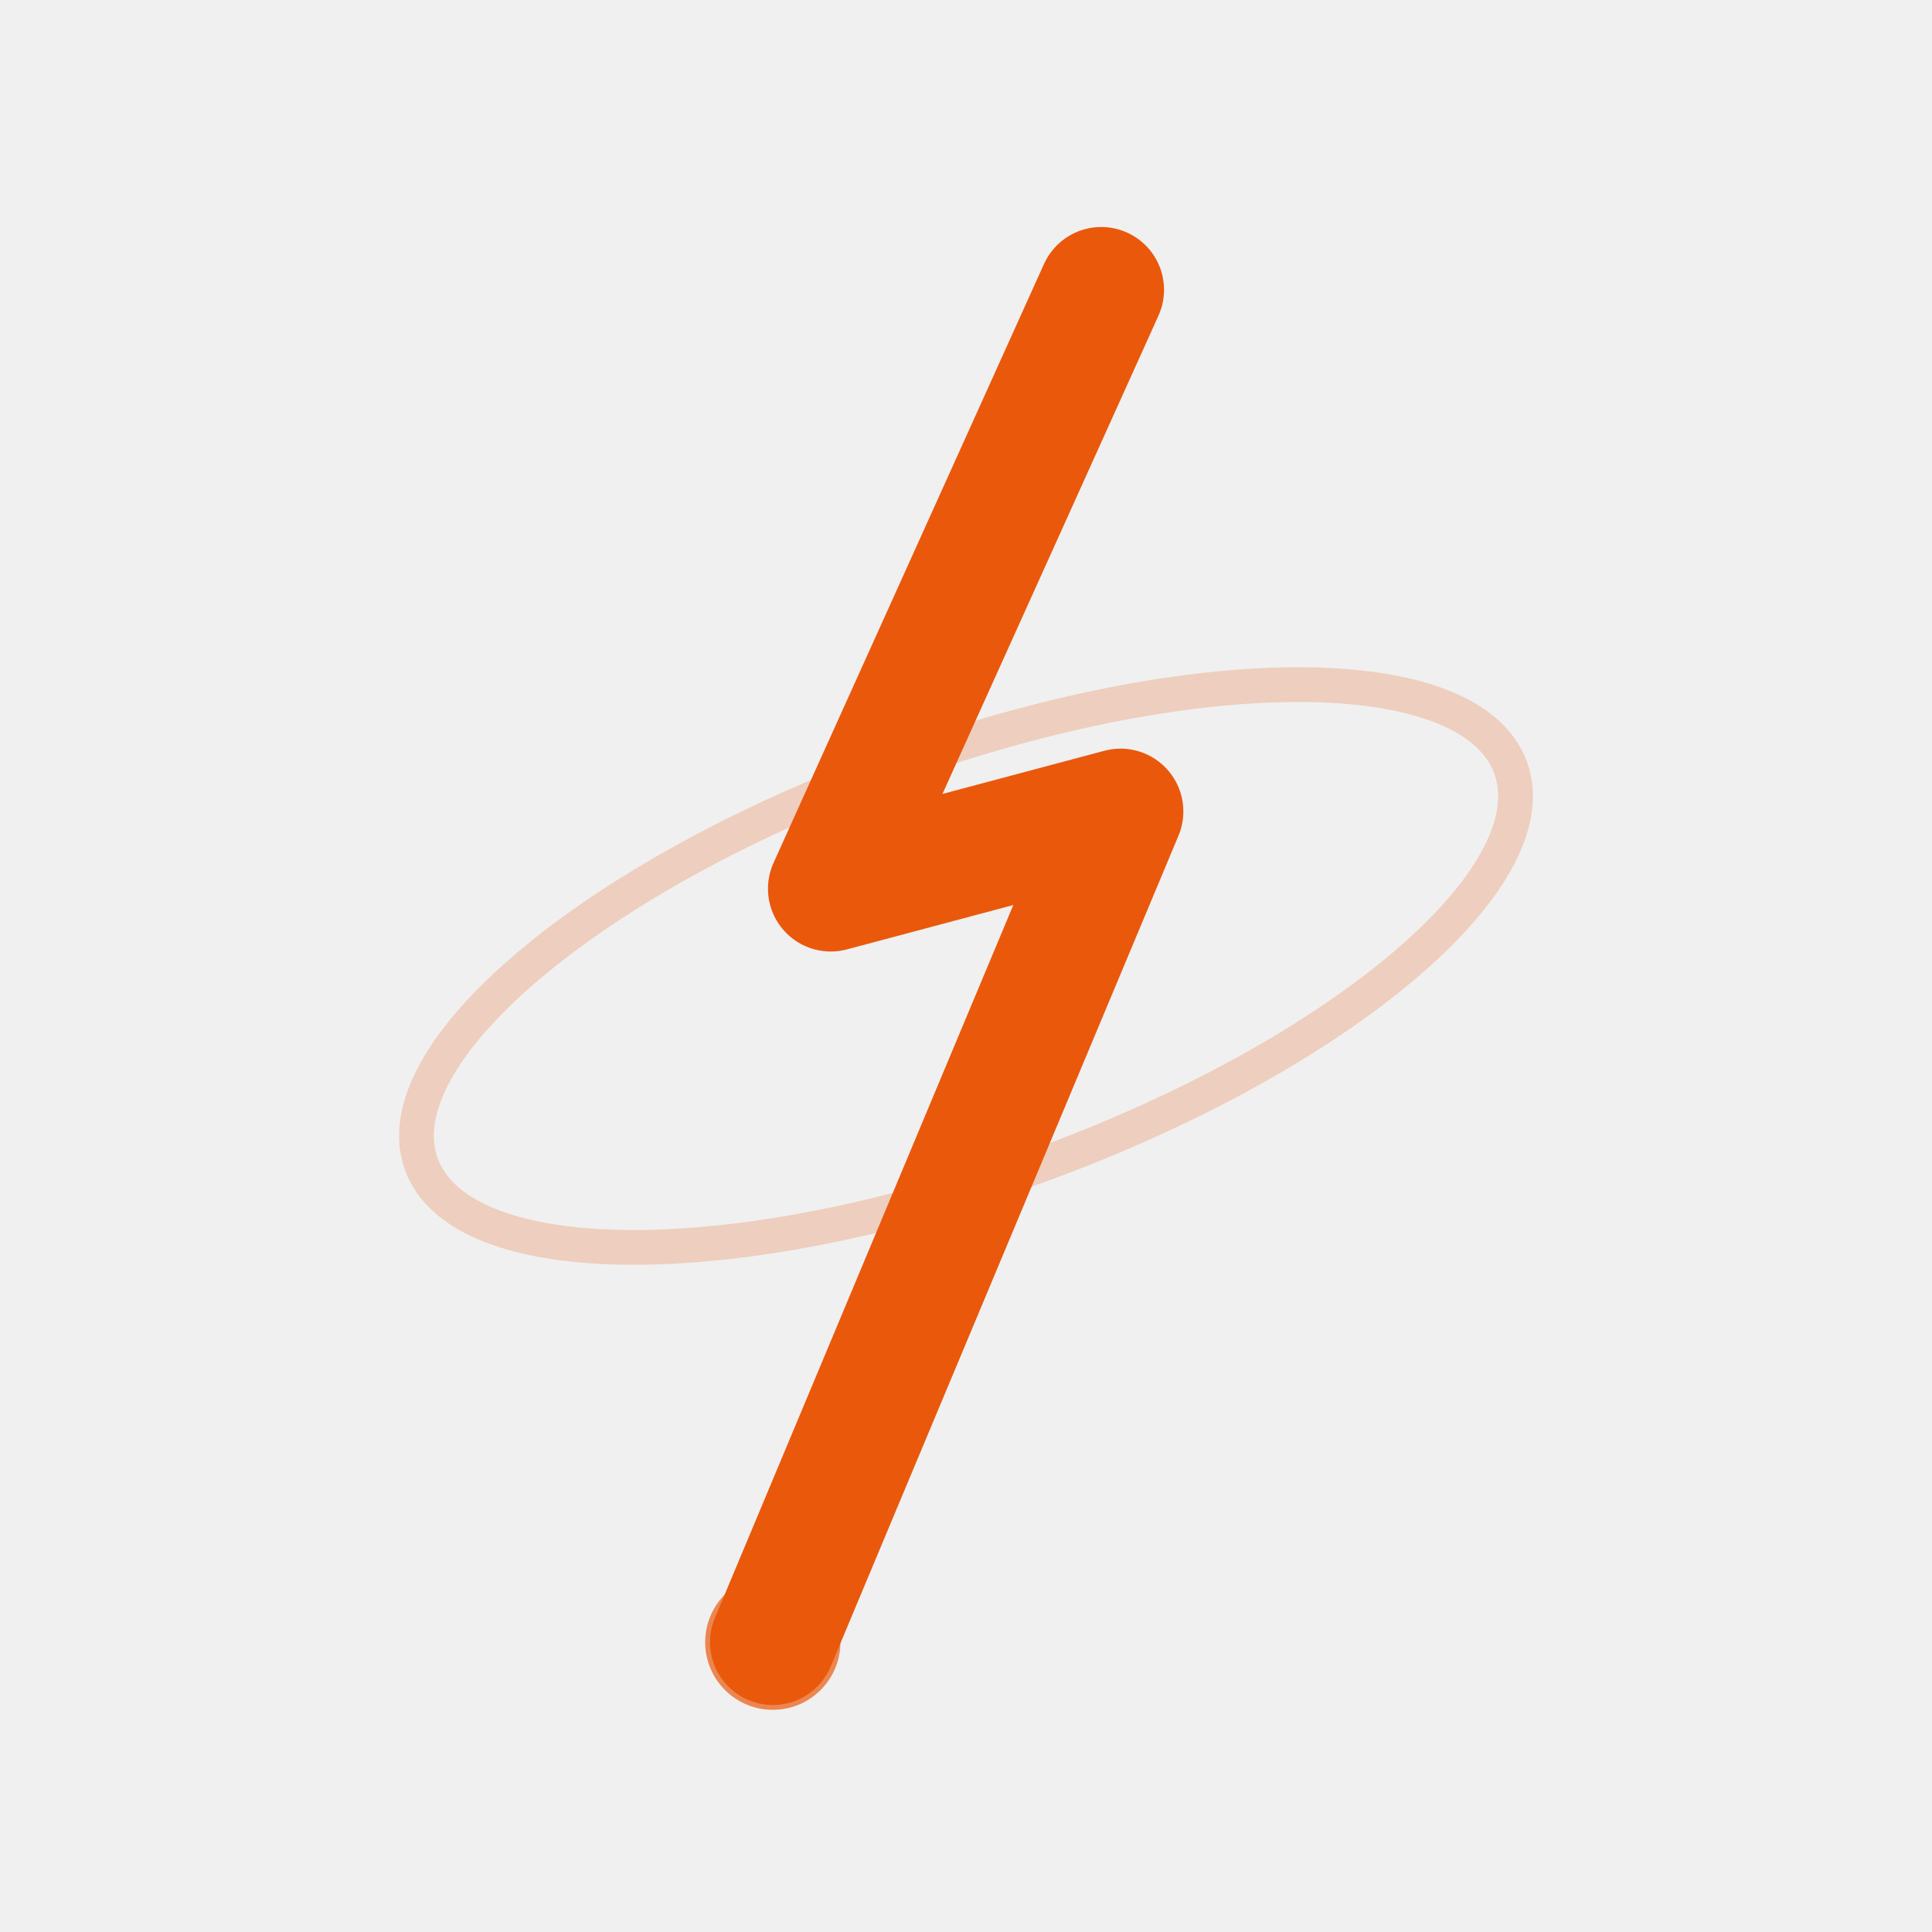
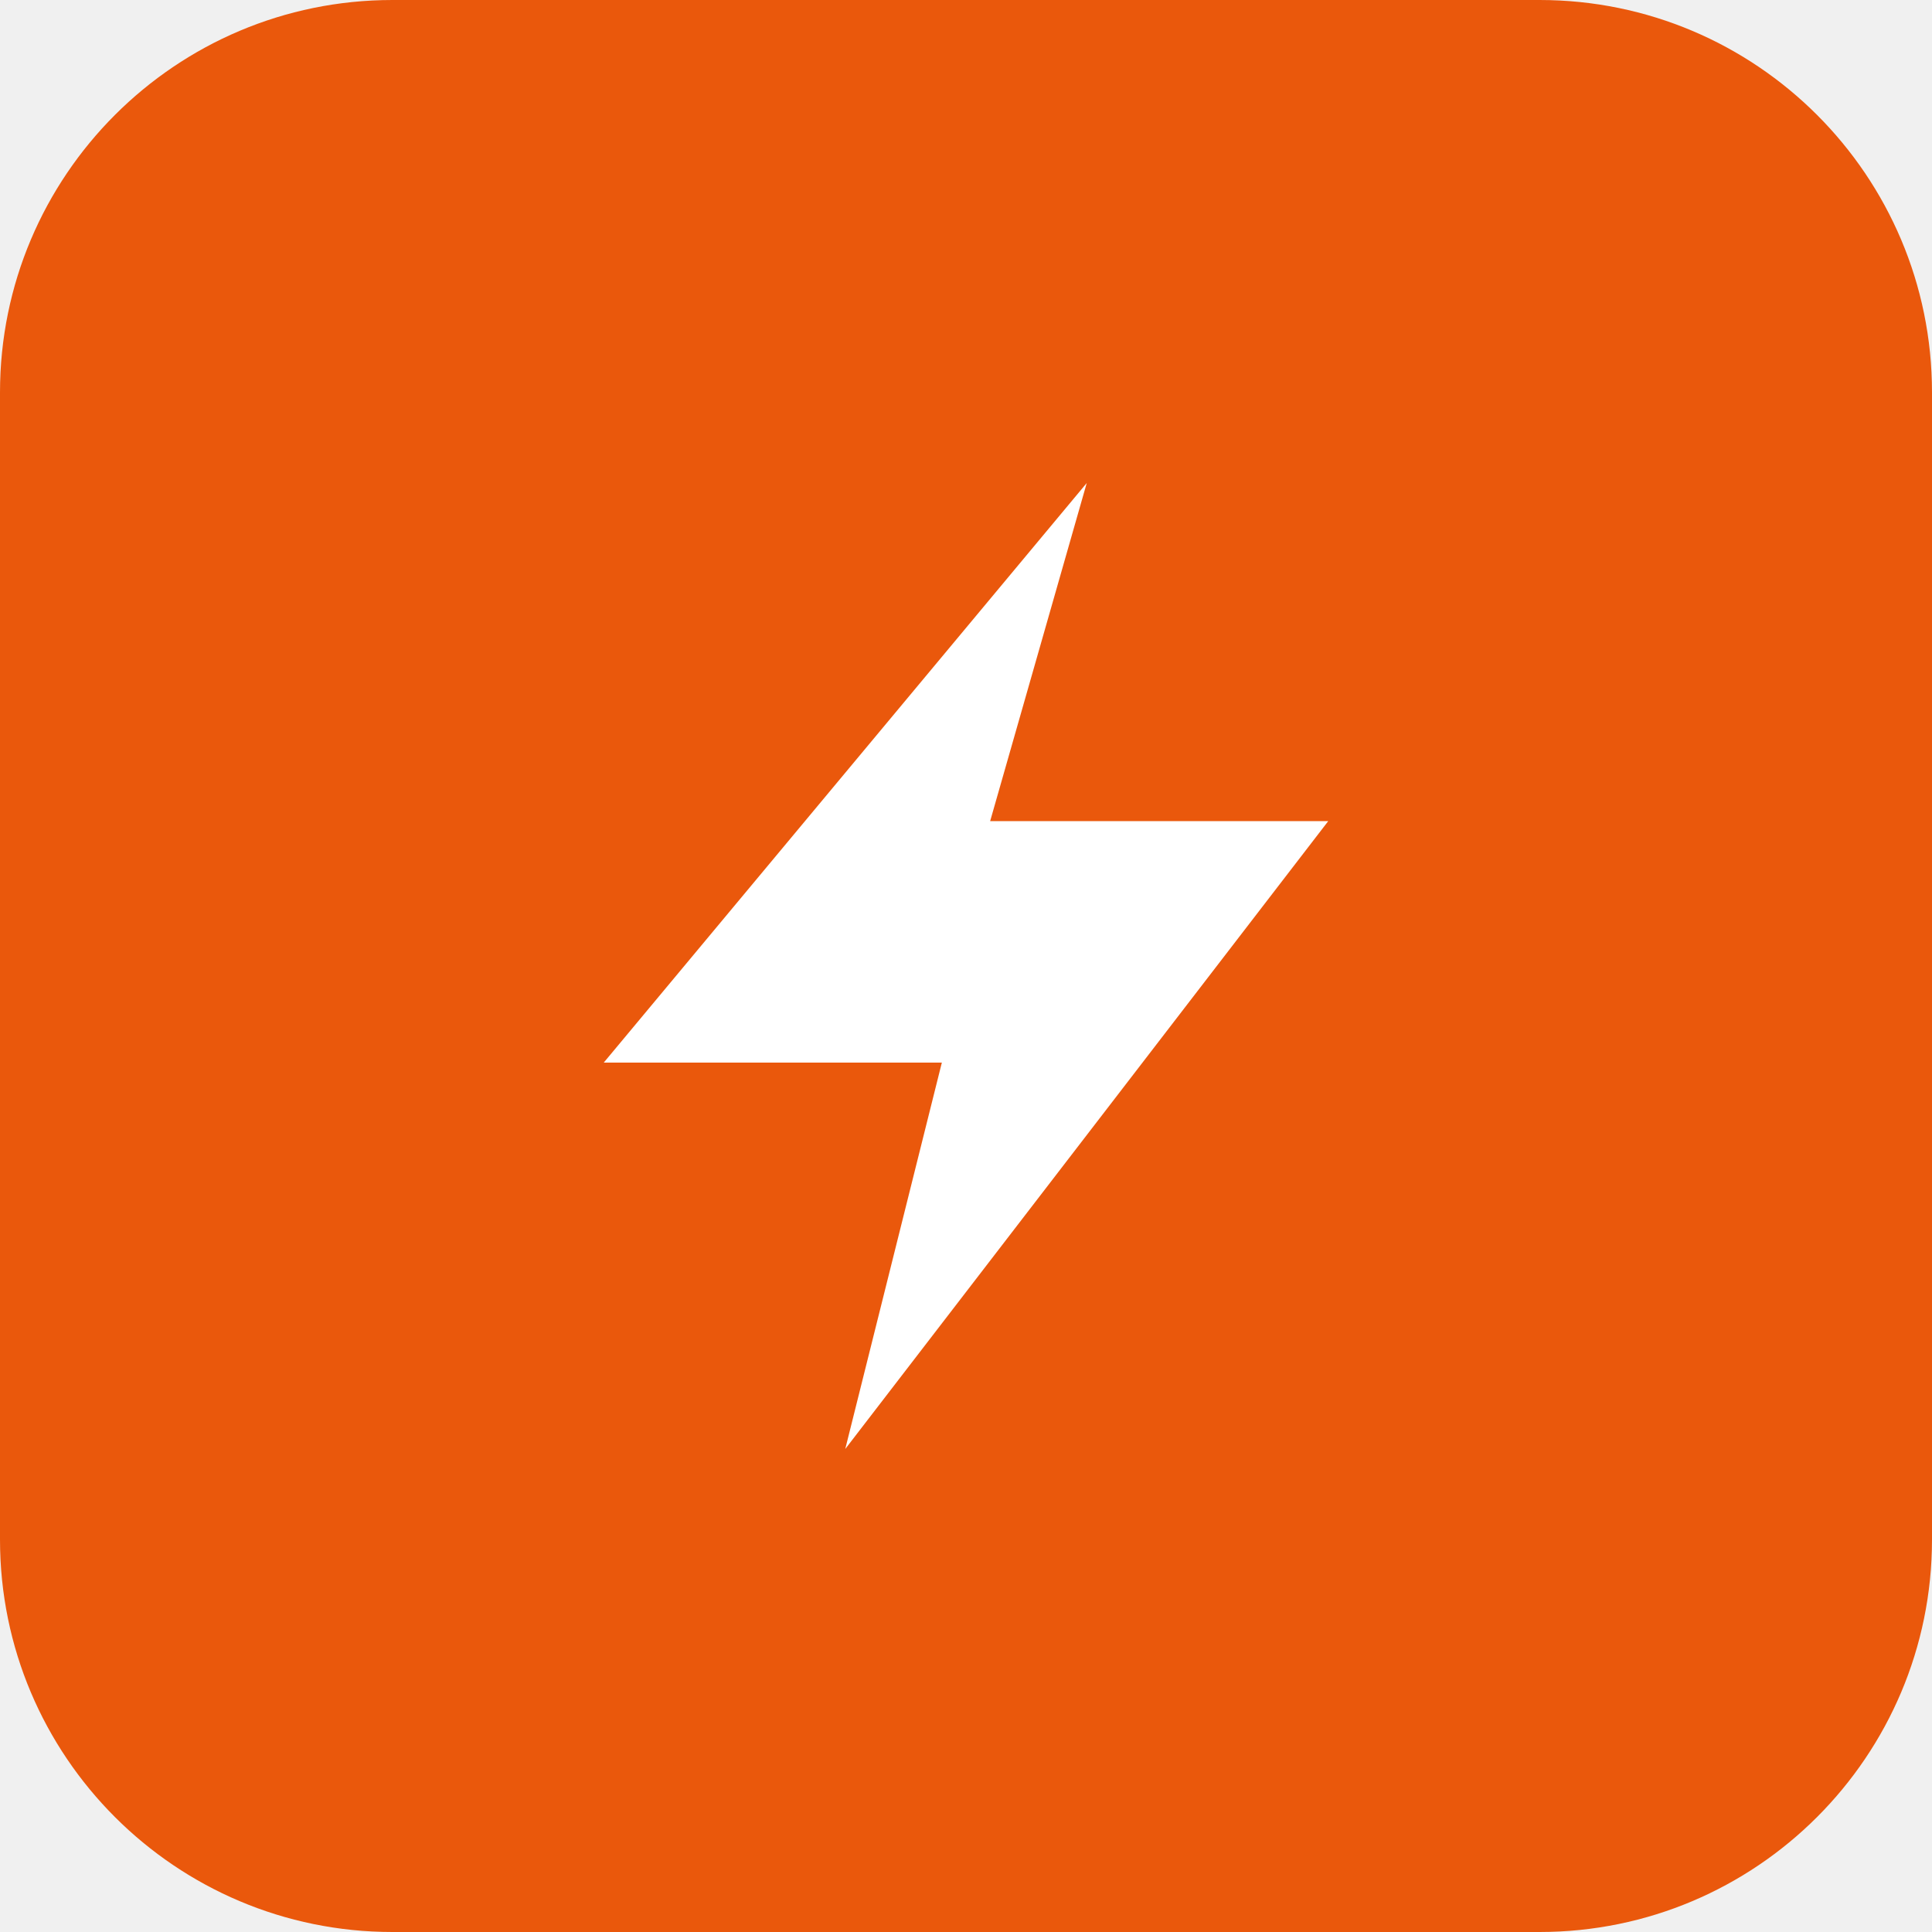
- <svg xmlns="http://www.w3.org/2000/svg" width="100" height="100" viewBox="0 0 100 100" fill="none">
-   <ellipse cx="50" cy="50" rx="30" ry="11" stroke="#EA580C" stroke-width="1.8" opacity="0.22" transform="rotate(-20 50 50)" />
-   <path d="M57 15 L43 46 L58 42 L40 85" stroke="#EA580C" stroke-width="6.5" stroke-linecap="round" stroke-linejoin="round" fill="none" />
-   <circle cx="40" cy="85" r="3.5" fill="#EA580C" opacity="0.7" />
-   <circle cx="57" cy="15" r="2.5" fill="#EA580C" opacity="0.5" />
+ <svg xmlns="http://www.w3.org/2000/svg" viewBox="0 0 64 64" width="64" height="64" role="img" aria-label="SciSpark">
+   <rect x="0" y="0" width="64" height="64" rx="13" ry="13" fill="#EA580C" />
+   <g transform="translate(13.6, 12.8) scale(1.6)">
+     <path d="M14 2 L4 14 L11 14 L9 22 L19 9 L12 9 L14 2 Z" fill="#FFFFFF" />
+   </g>
</svg>
